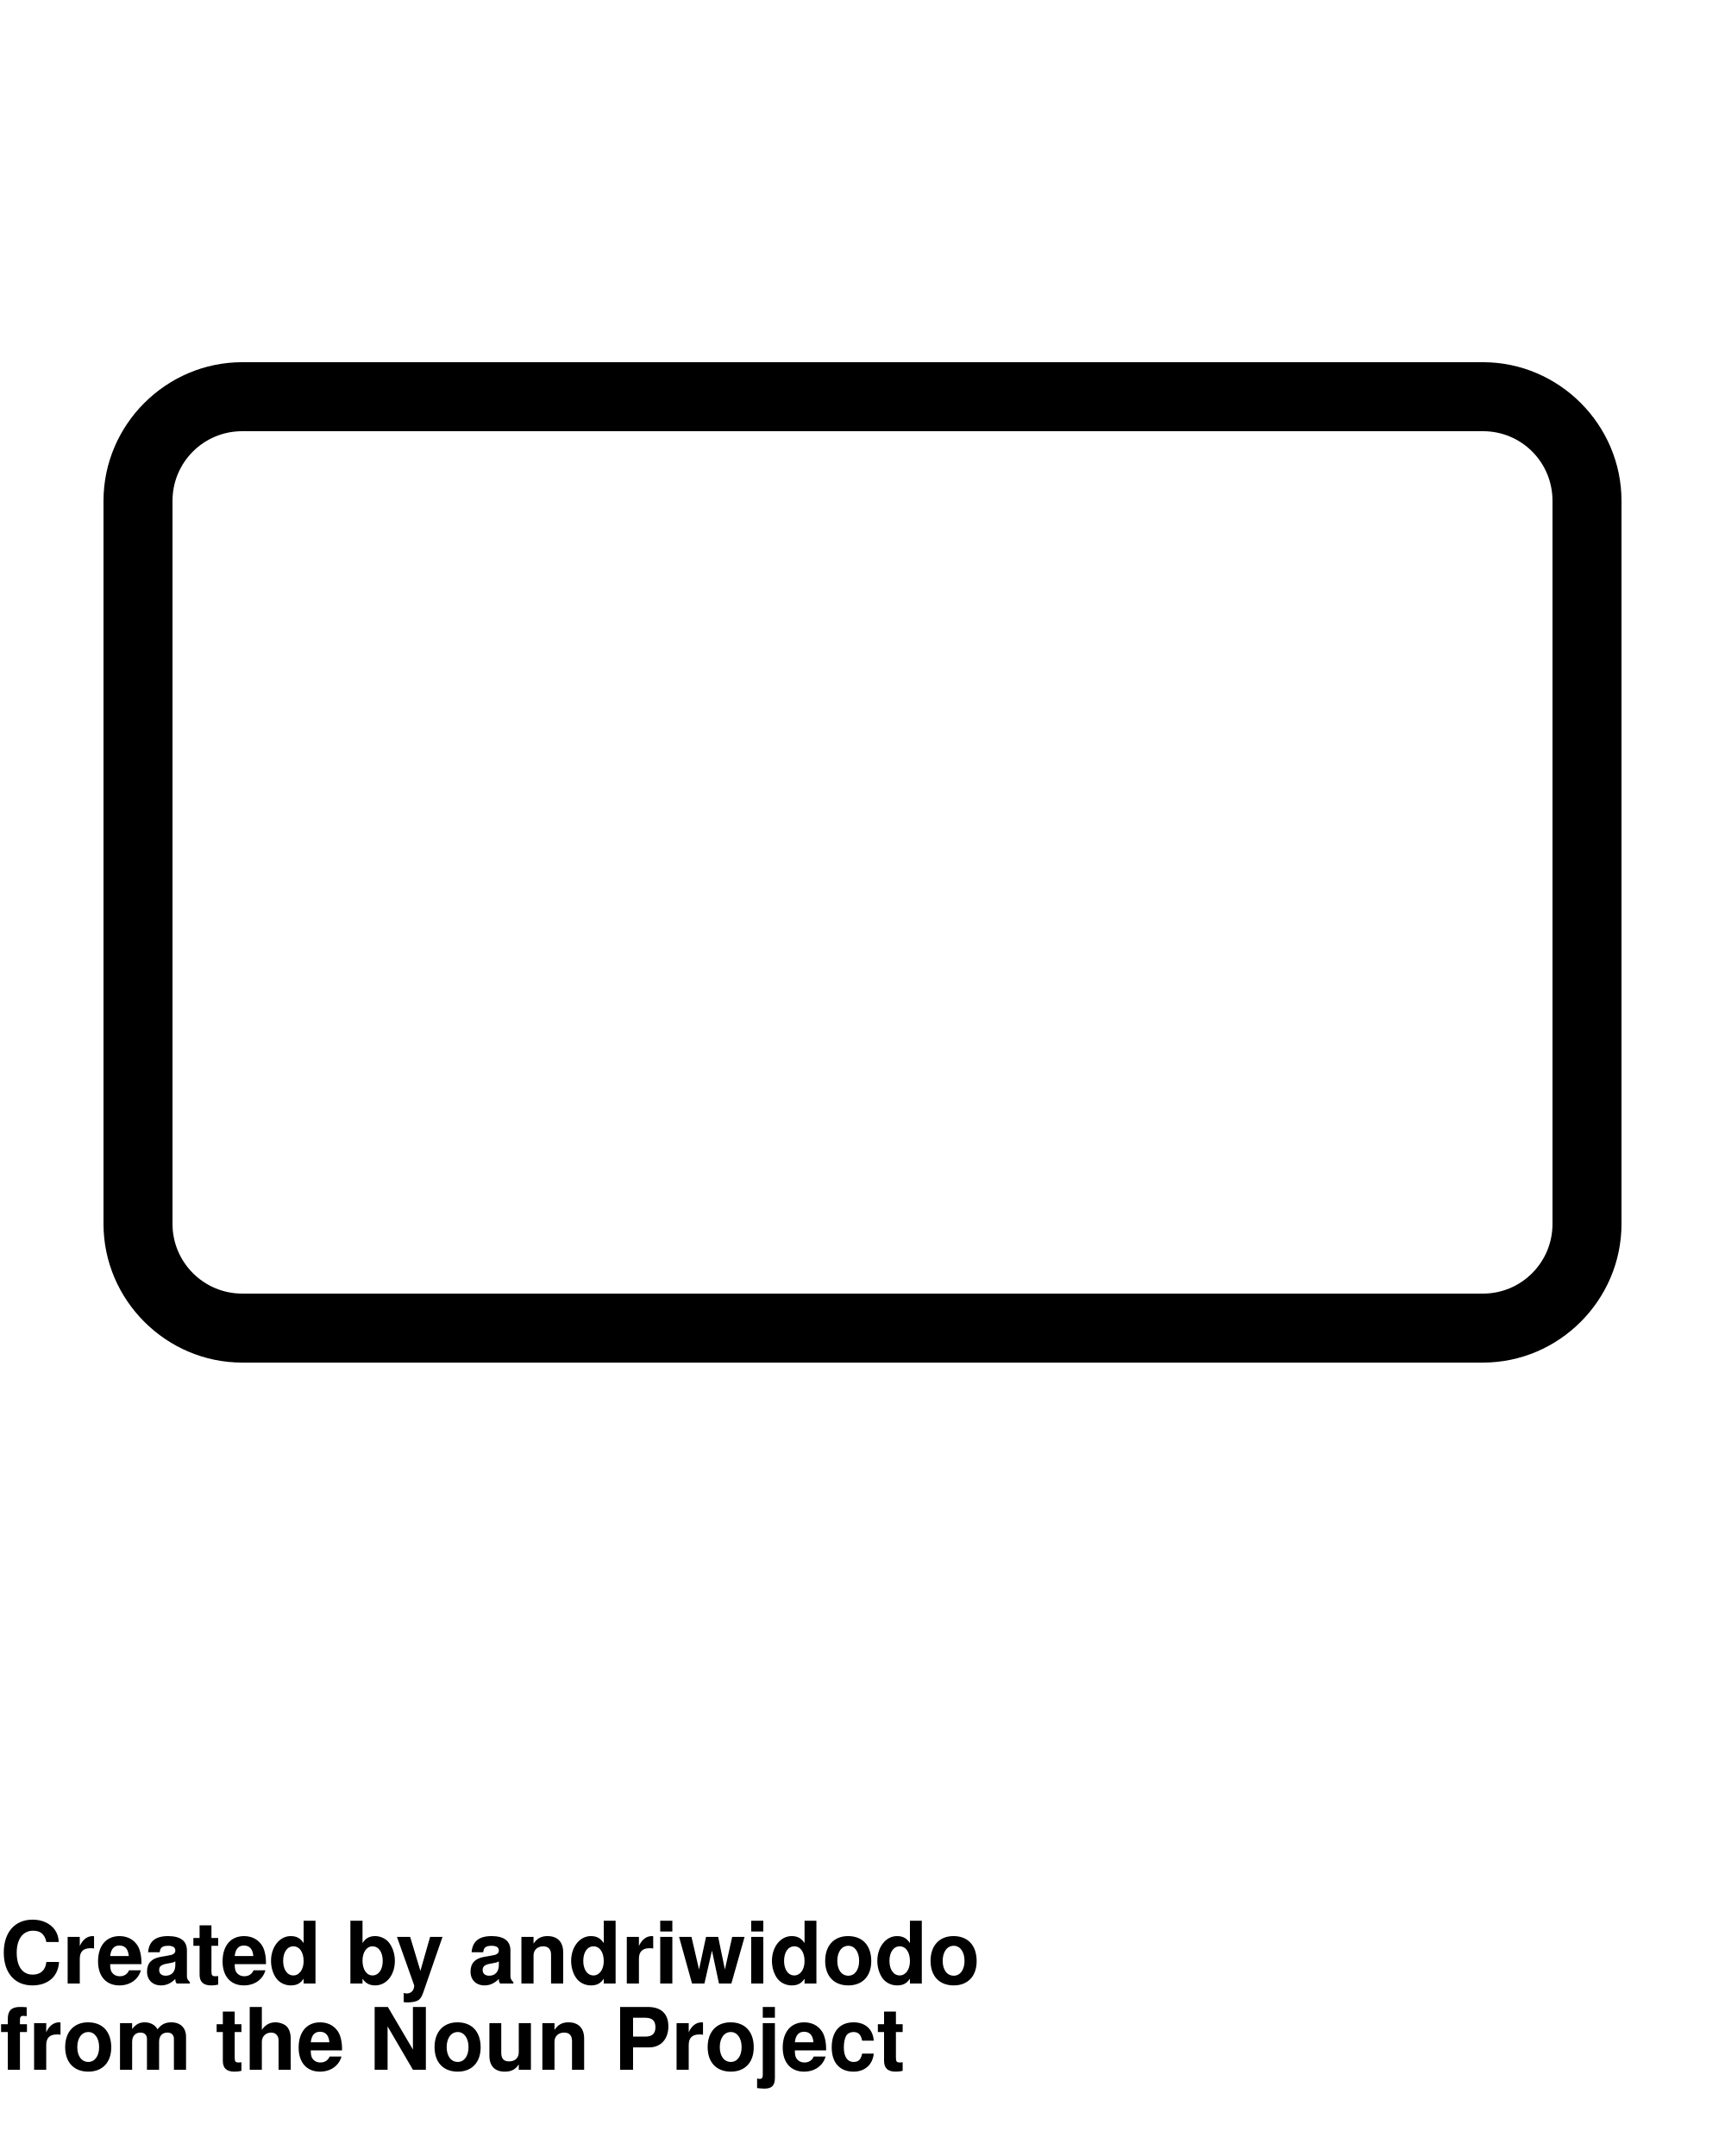
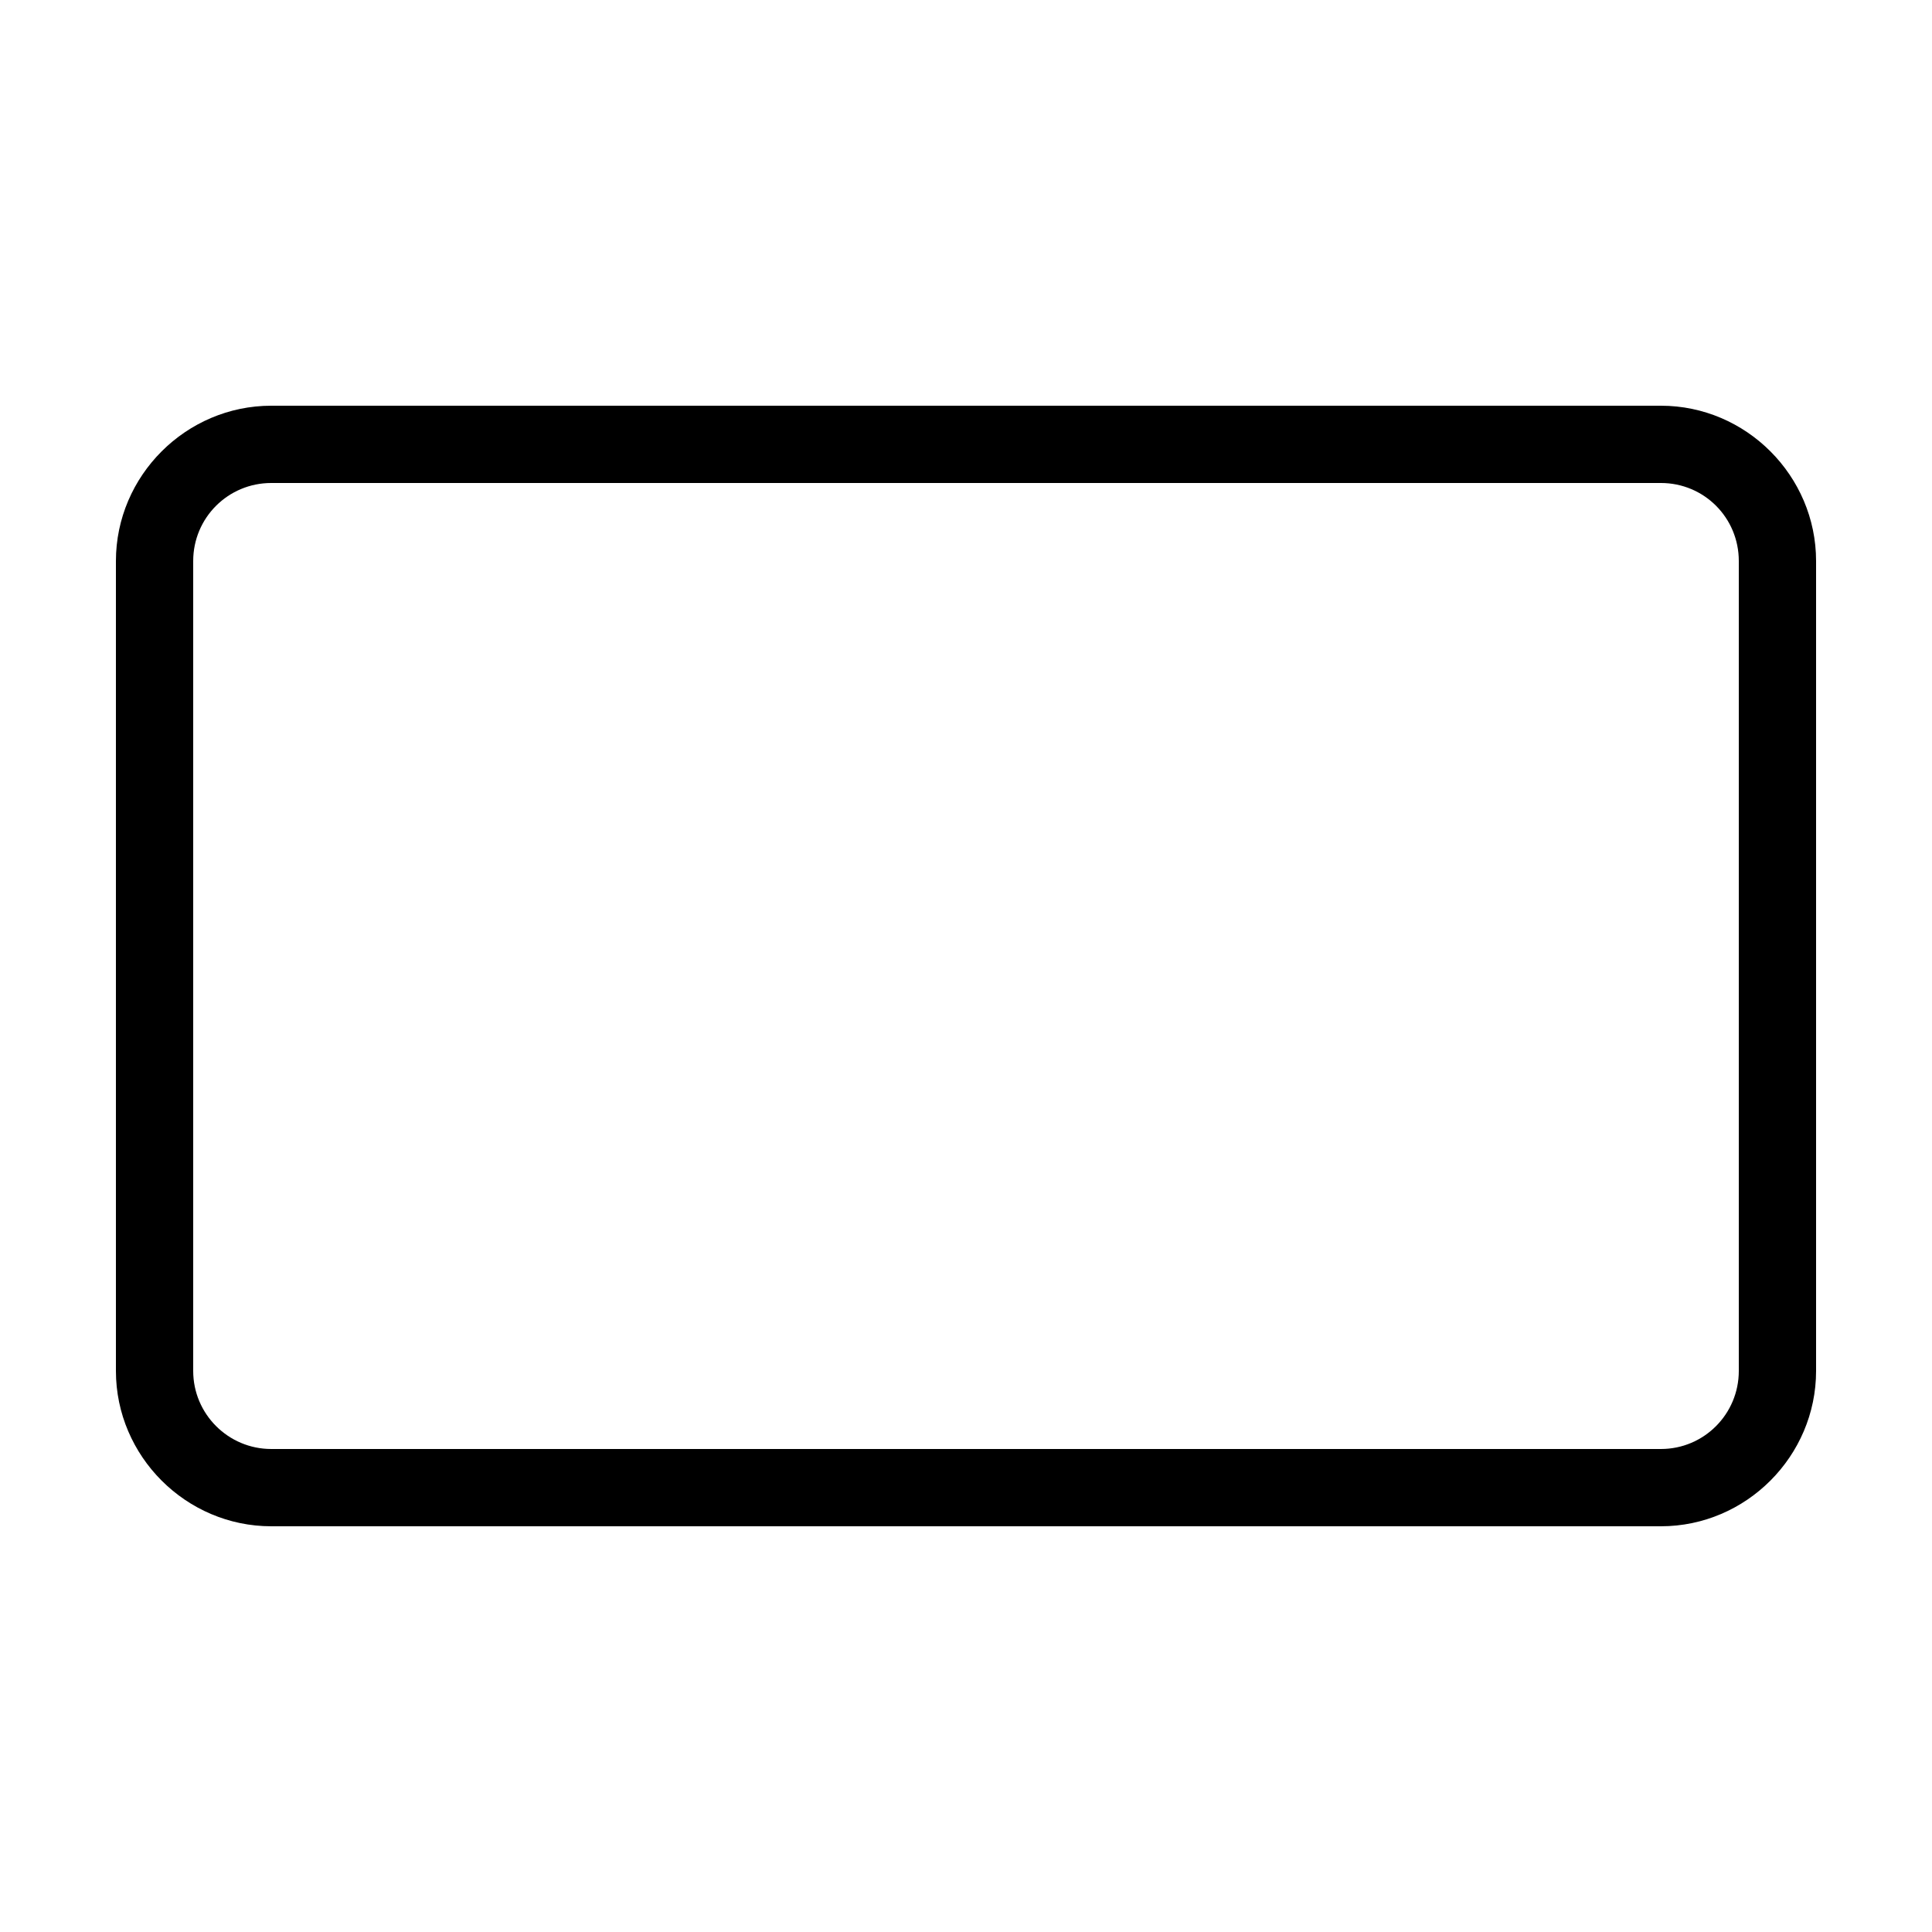
- <svg xmlns="http://www.w3.org/2000/svg" version="1.1" x="0px" y="0px" viewBox="0 0 100 125">
+ <svg xmlns="http://www.w3.org/2000/svg" version="1.1" x="0px" y="0px" viewBox="0 0 100 100">
  <g transform="translate(0,-952.3622)">
    <path style="text-indent:0;text-transform:none;direction:ltr;block-progression:tb;baseline-shift:baseline;color:#000000;enable-background:accumulate;" d="m 14.04,973.362 c -4.408,0 -8.04,3.621 -8.04,8.04 l 0,41.92 c 0,4.412 3.627,8.04 8.04,8.04 l 71.93,0 c 4.412,0 8.03,-3.632 8.03,-8.04 l 0,-41.92 c 0,-4.415 -3.622,-8.04 -8.03,-8.04 l -71.93,0 z m 0,4 71.93,0 c 2.232,0 4.03,1.795 4.03,4.04 l 0,41.92 c 0,2.232 -1.803,4.04 -4.03,4.04 l -71.93,0 c -2.228,0 -4.04,-1.813 -4.04,-4.04 l 0,-41.92 c 0,-2.241 1.808,-4.04 4.04,-4.04 z" fill="#000000" fill-opacity="1" fill-rule="evenodd" stroke="none" marker="none" visibility="visible" display="inline" overflow="visible" />
  </g>
-   <text x="0" y="115" fill="#000000" font-size="5px" font-weight="bold" font-family="'Helvetica Neue', Helvetica, Arial-Unicode, Arial, Sans-serif">Created by andriwidodo</text>
-   <text x="0" y="120" fill="#000000" font-size="5px" font-weight="bold" font-family="'Helvetica Neue', Helvetica, Arial-Unicode, Arial, Sans-serif">from the Noun Project</text>
</svg>
